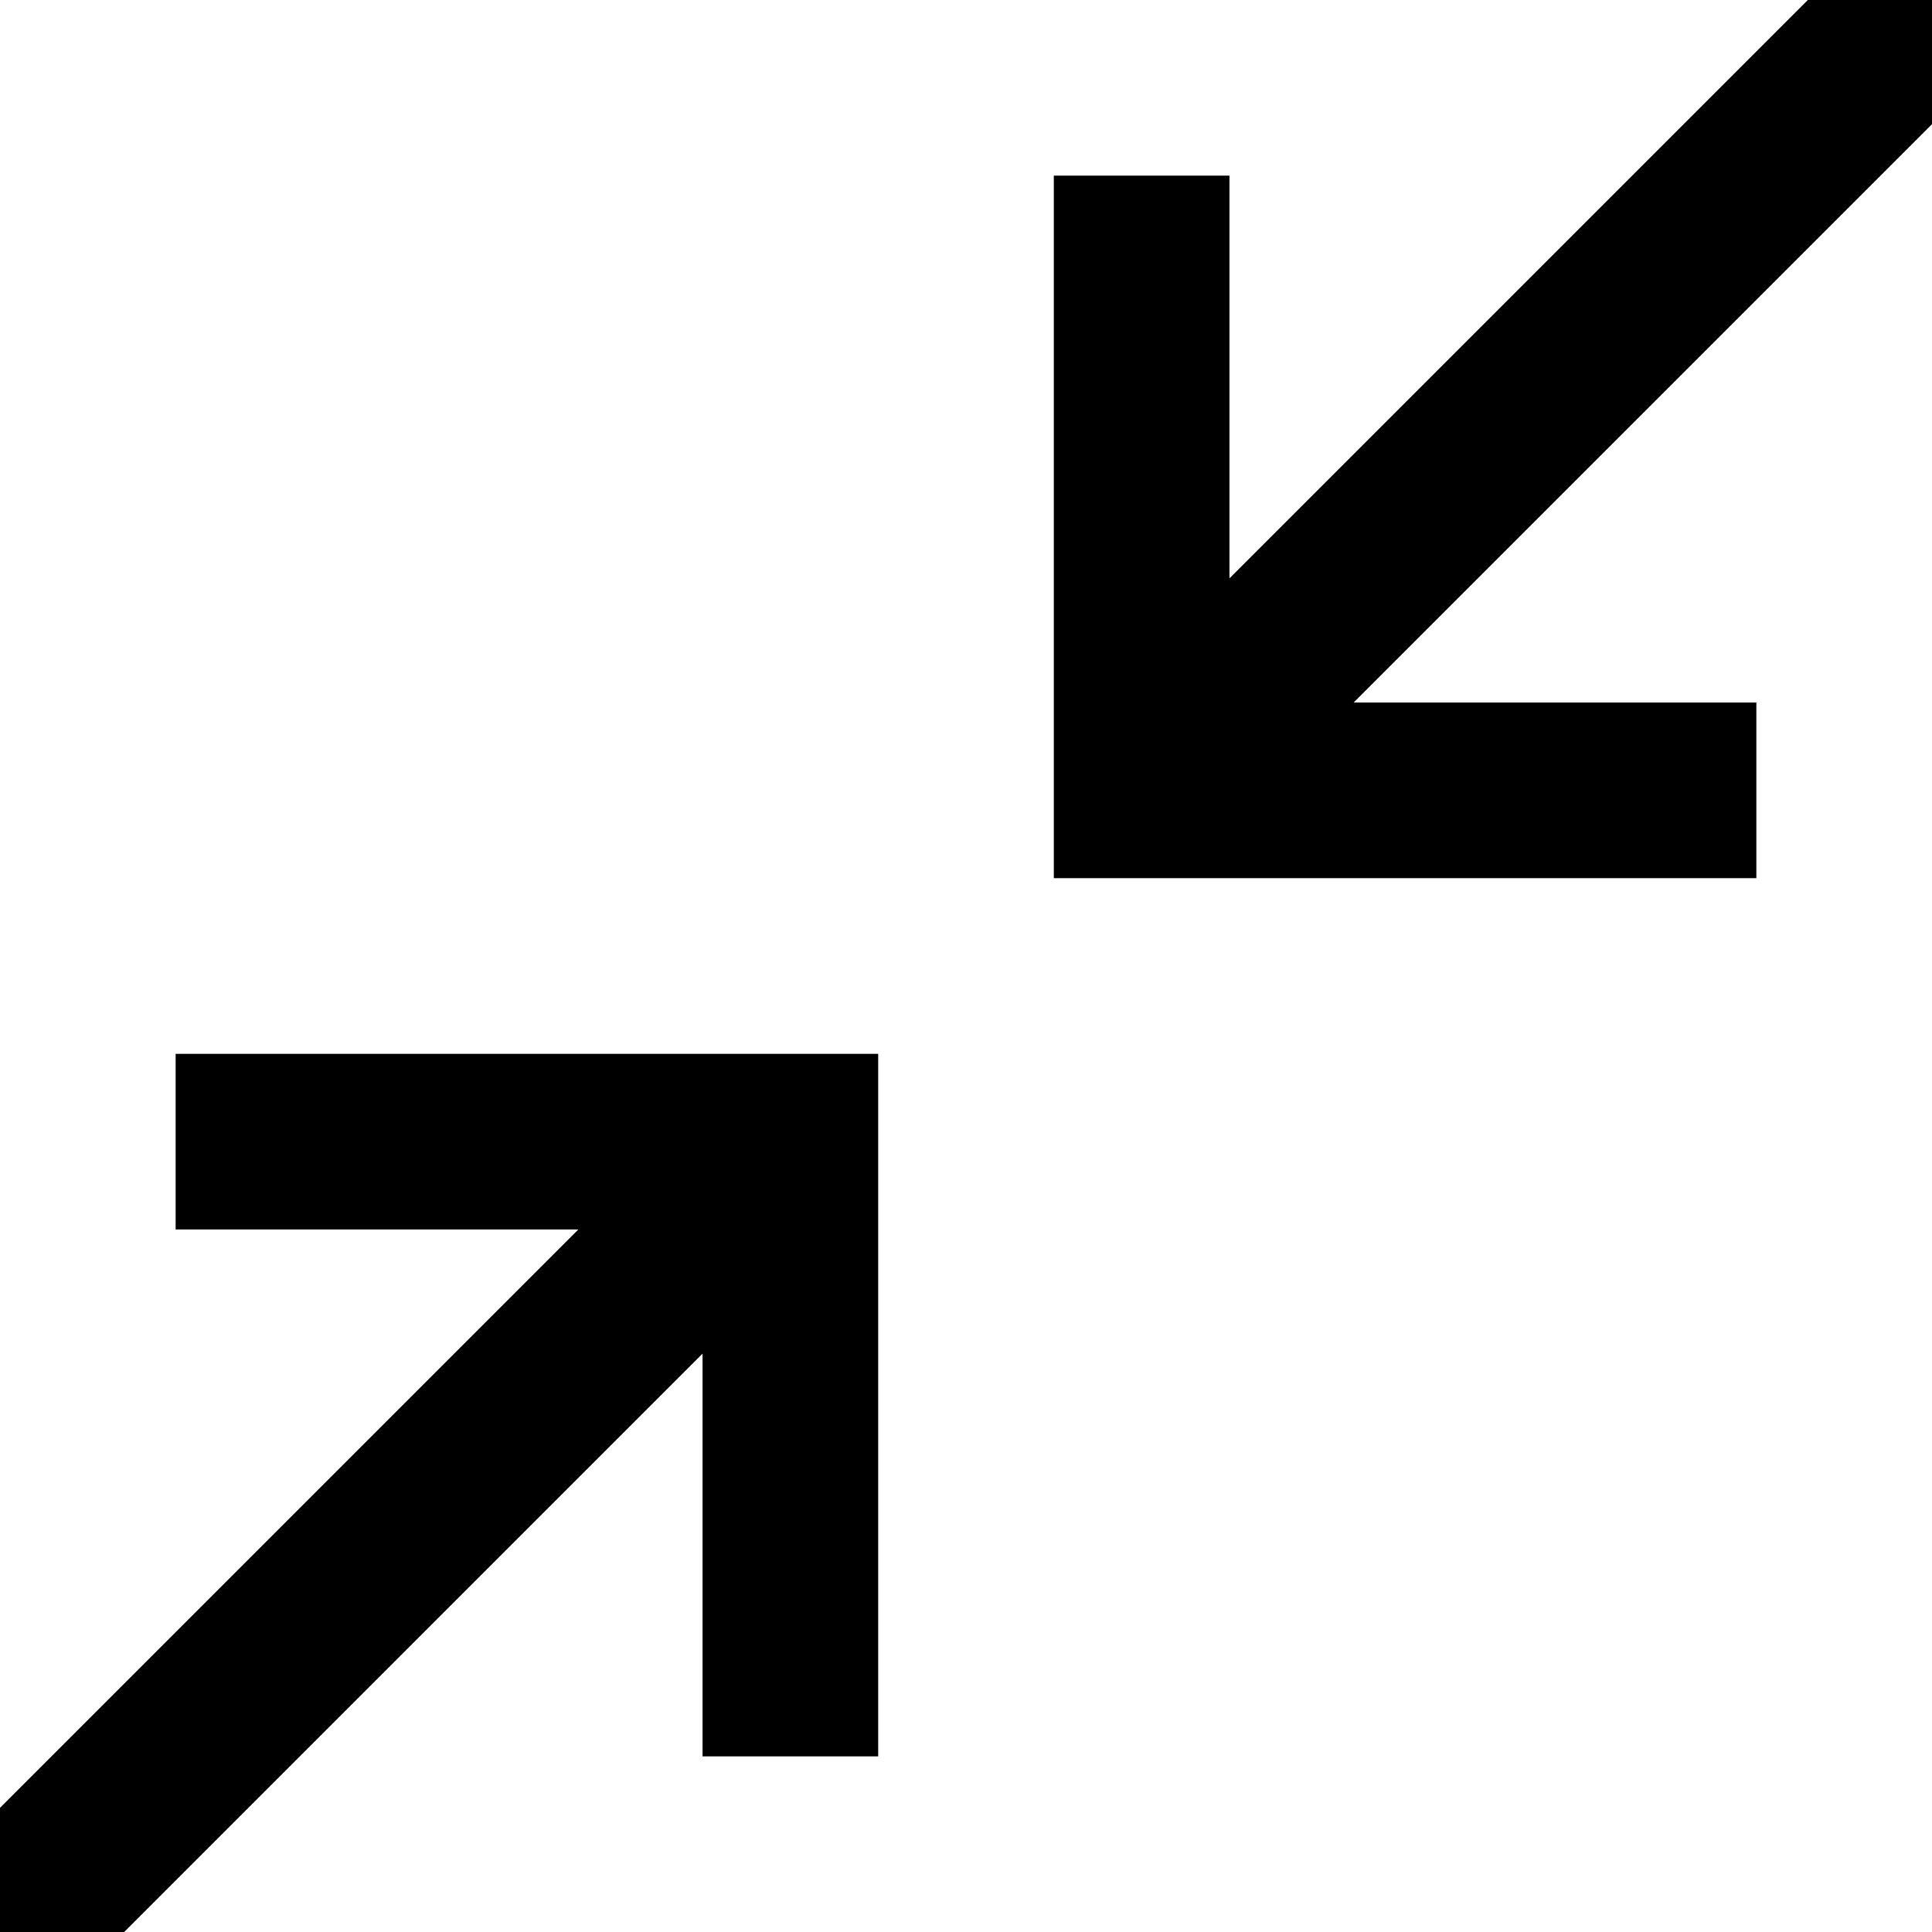
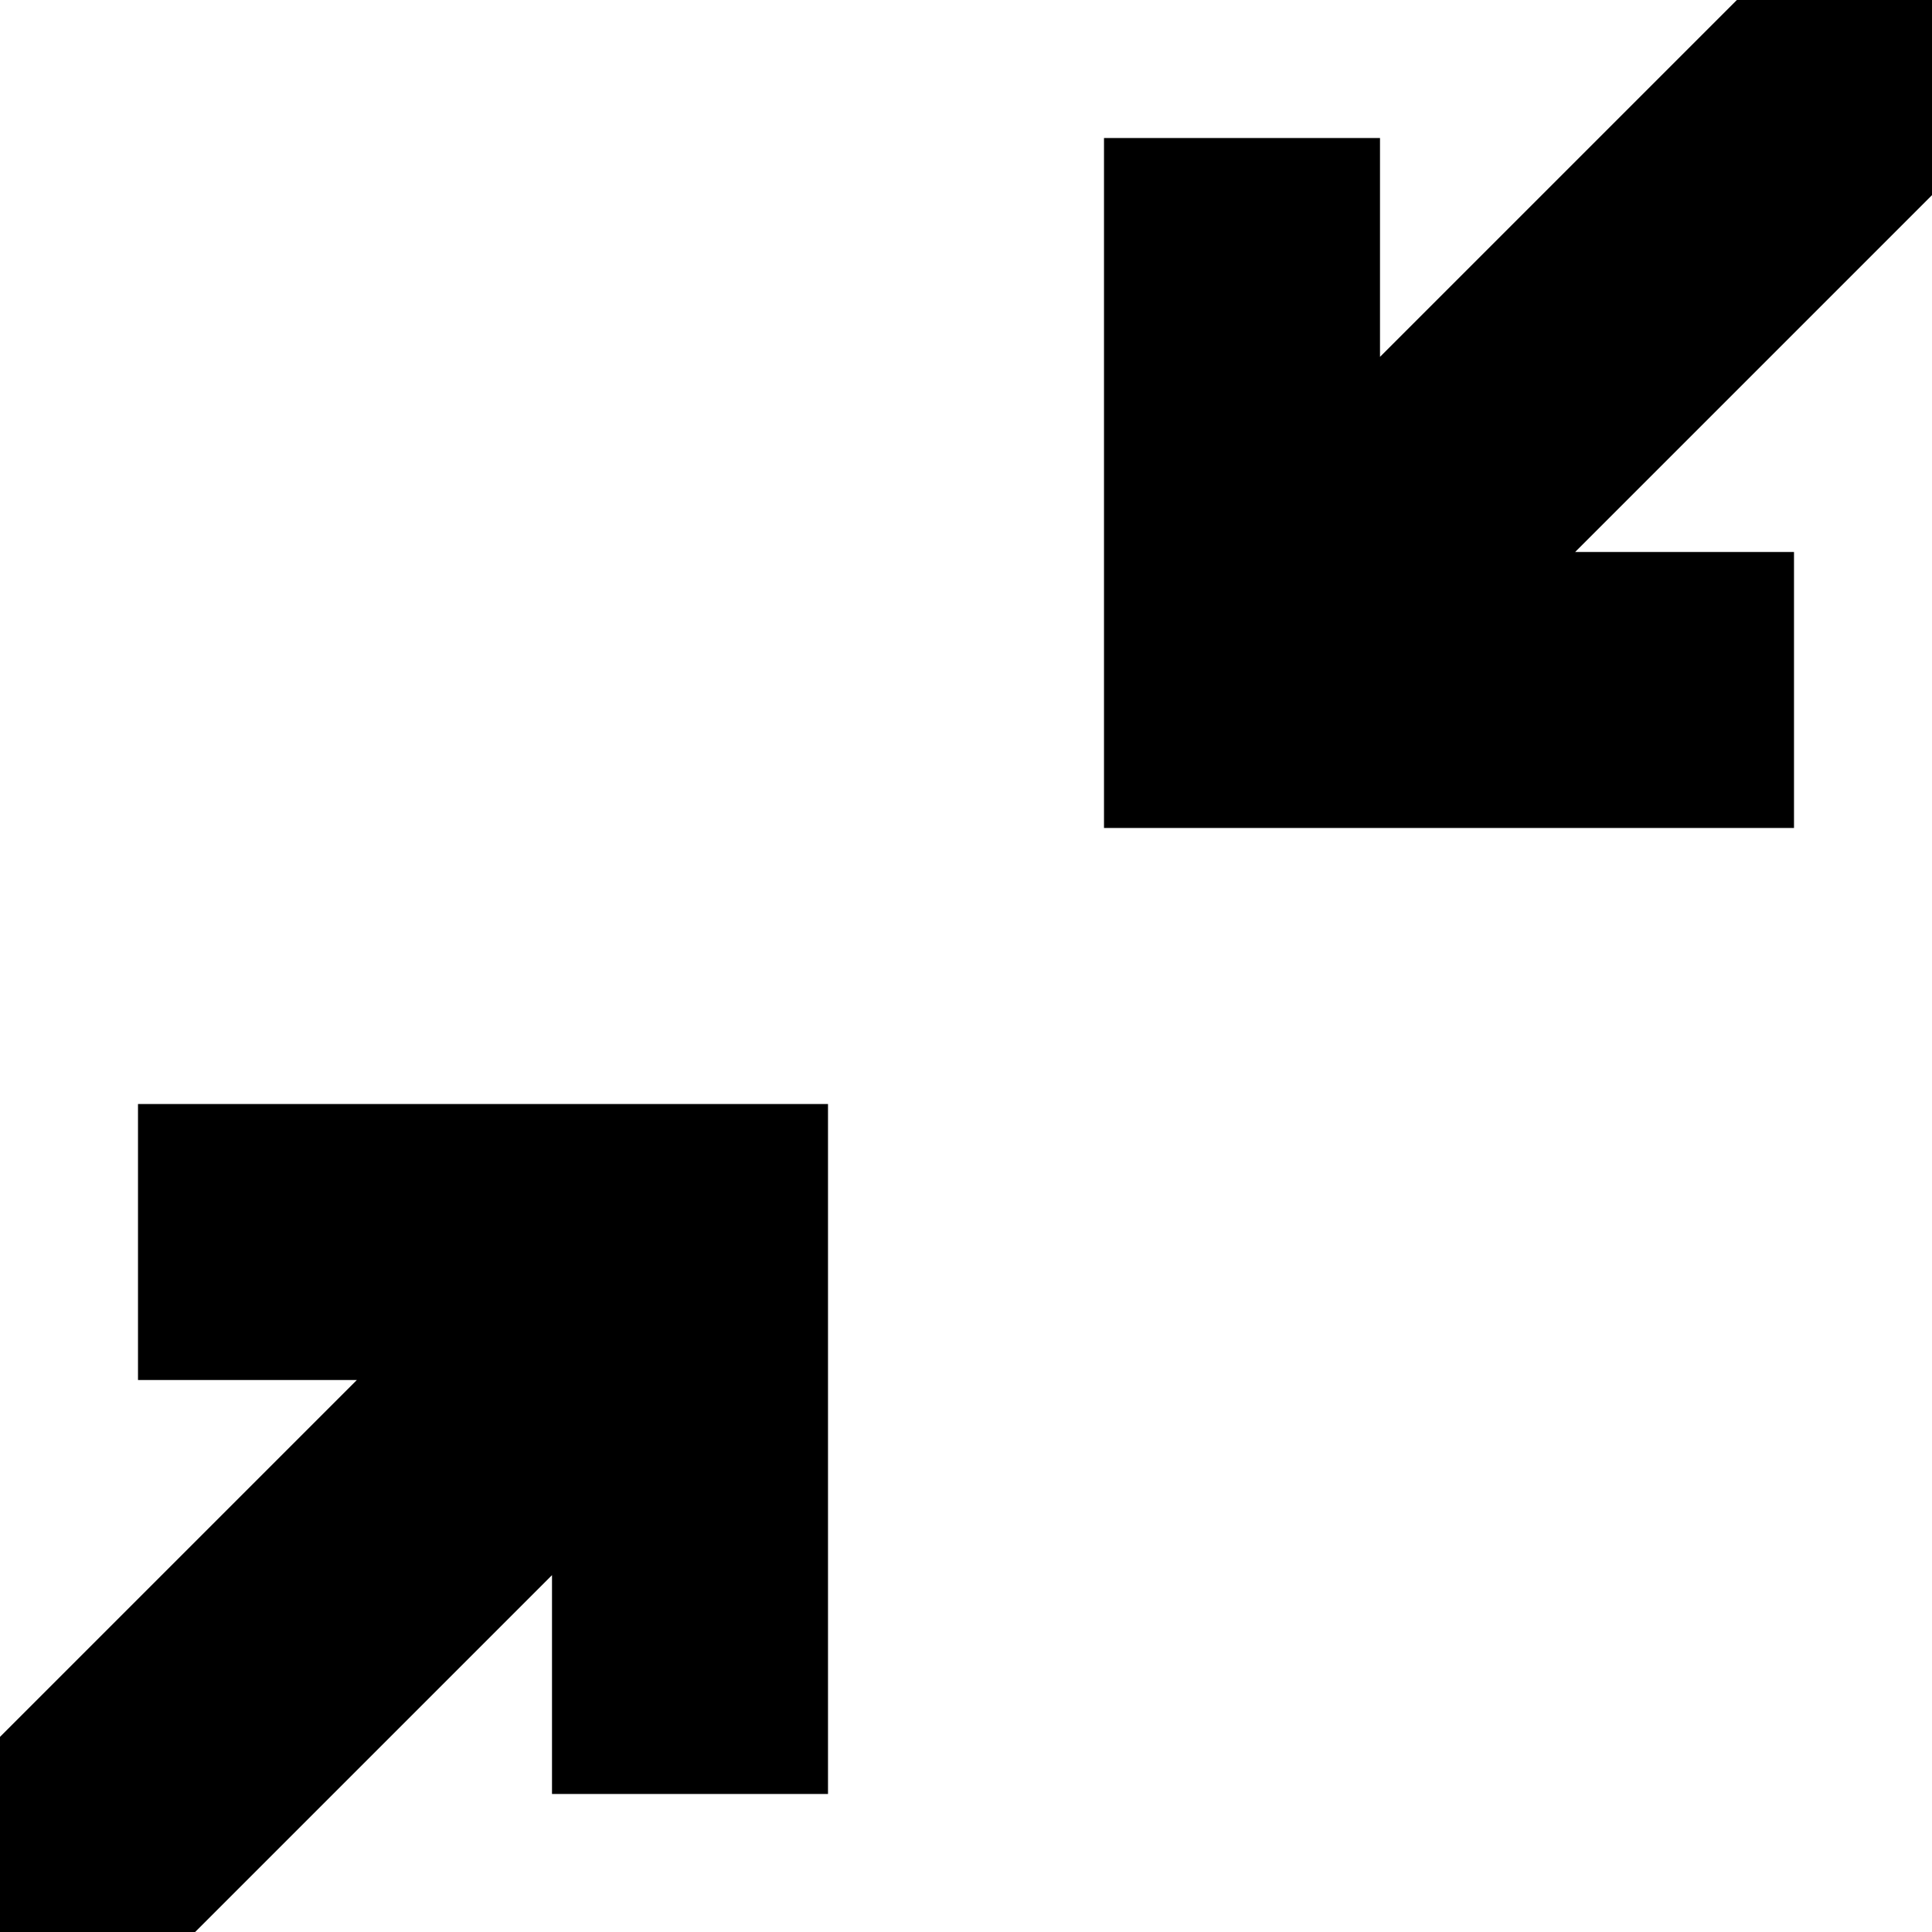
- <svg xmlns="http://www.w3.org/2000/svg" version="1.1" id="Layer_1" x="0px" y="0px" viewBox="0 0 11 11" style="enable-background:new 0 0 11 11;" xml:space="preserve">
-   <path d="M5,10H4V7.707L0.707,11H0v-0.707L3.293,7H1V6h4V10z M10.293,0L7,3.293V1H6v4h4V4H7.707L11,0.707V0H10.293z M0,0 M11,11" />
+ <svg xmlns="http://www.w3.org/2000/svg" id="Layer_1" data-name="Layer 1" width="14" height="14" viewBox="0 0 14 14">
+   <path d="M6,8v5H4V11.414L1.414,14H0V12.586L2.586,10H1V8Zm8-6.586V0H12.586L10,2.586V1H8V6h5V4H11.414Z" />
</svg>
